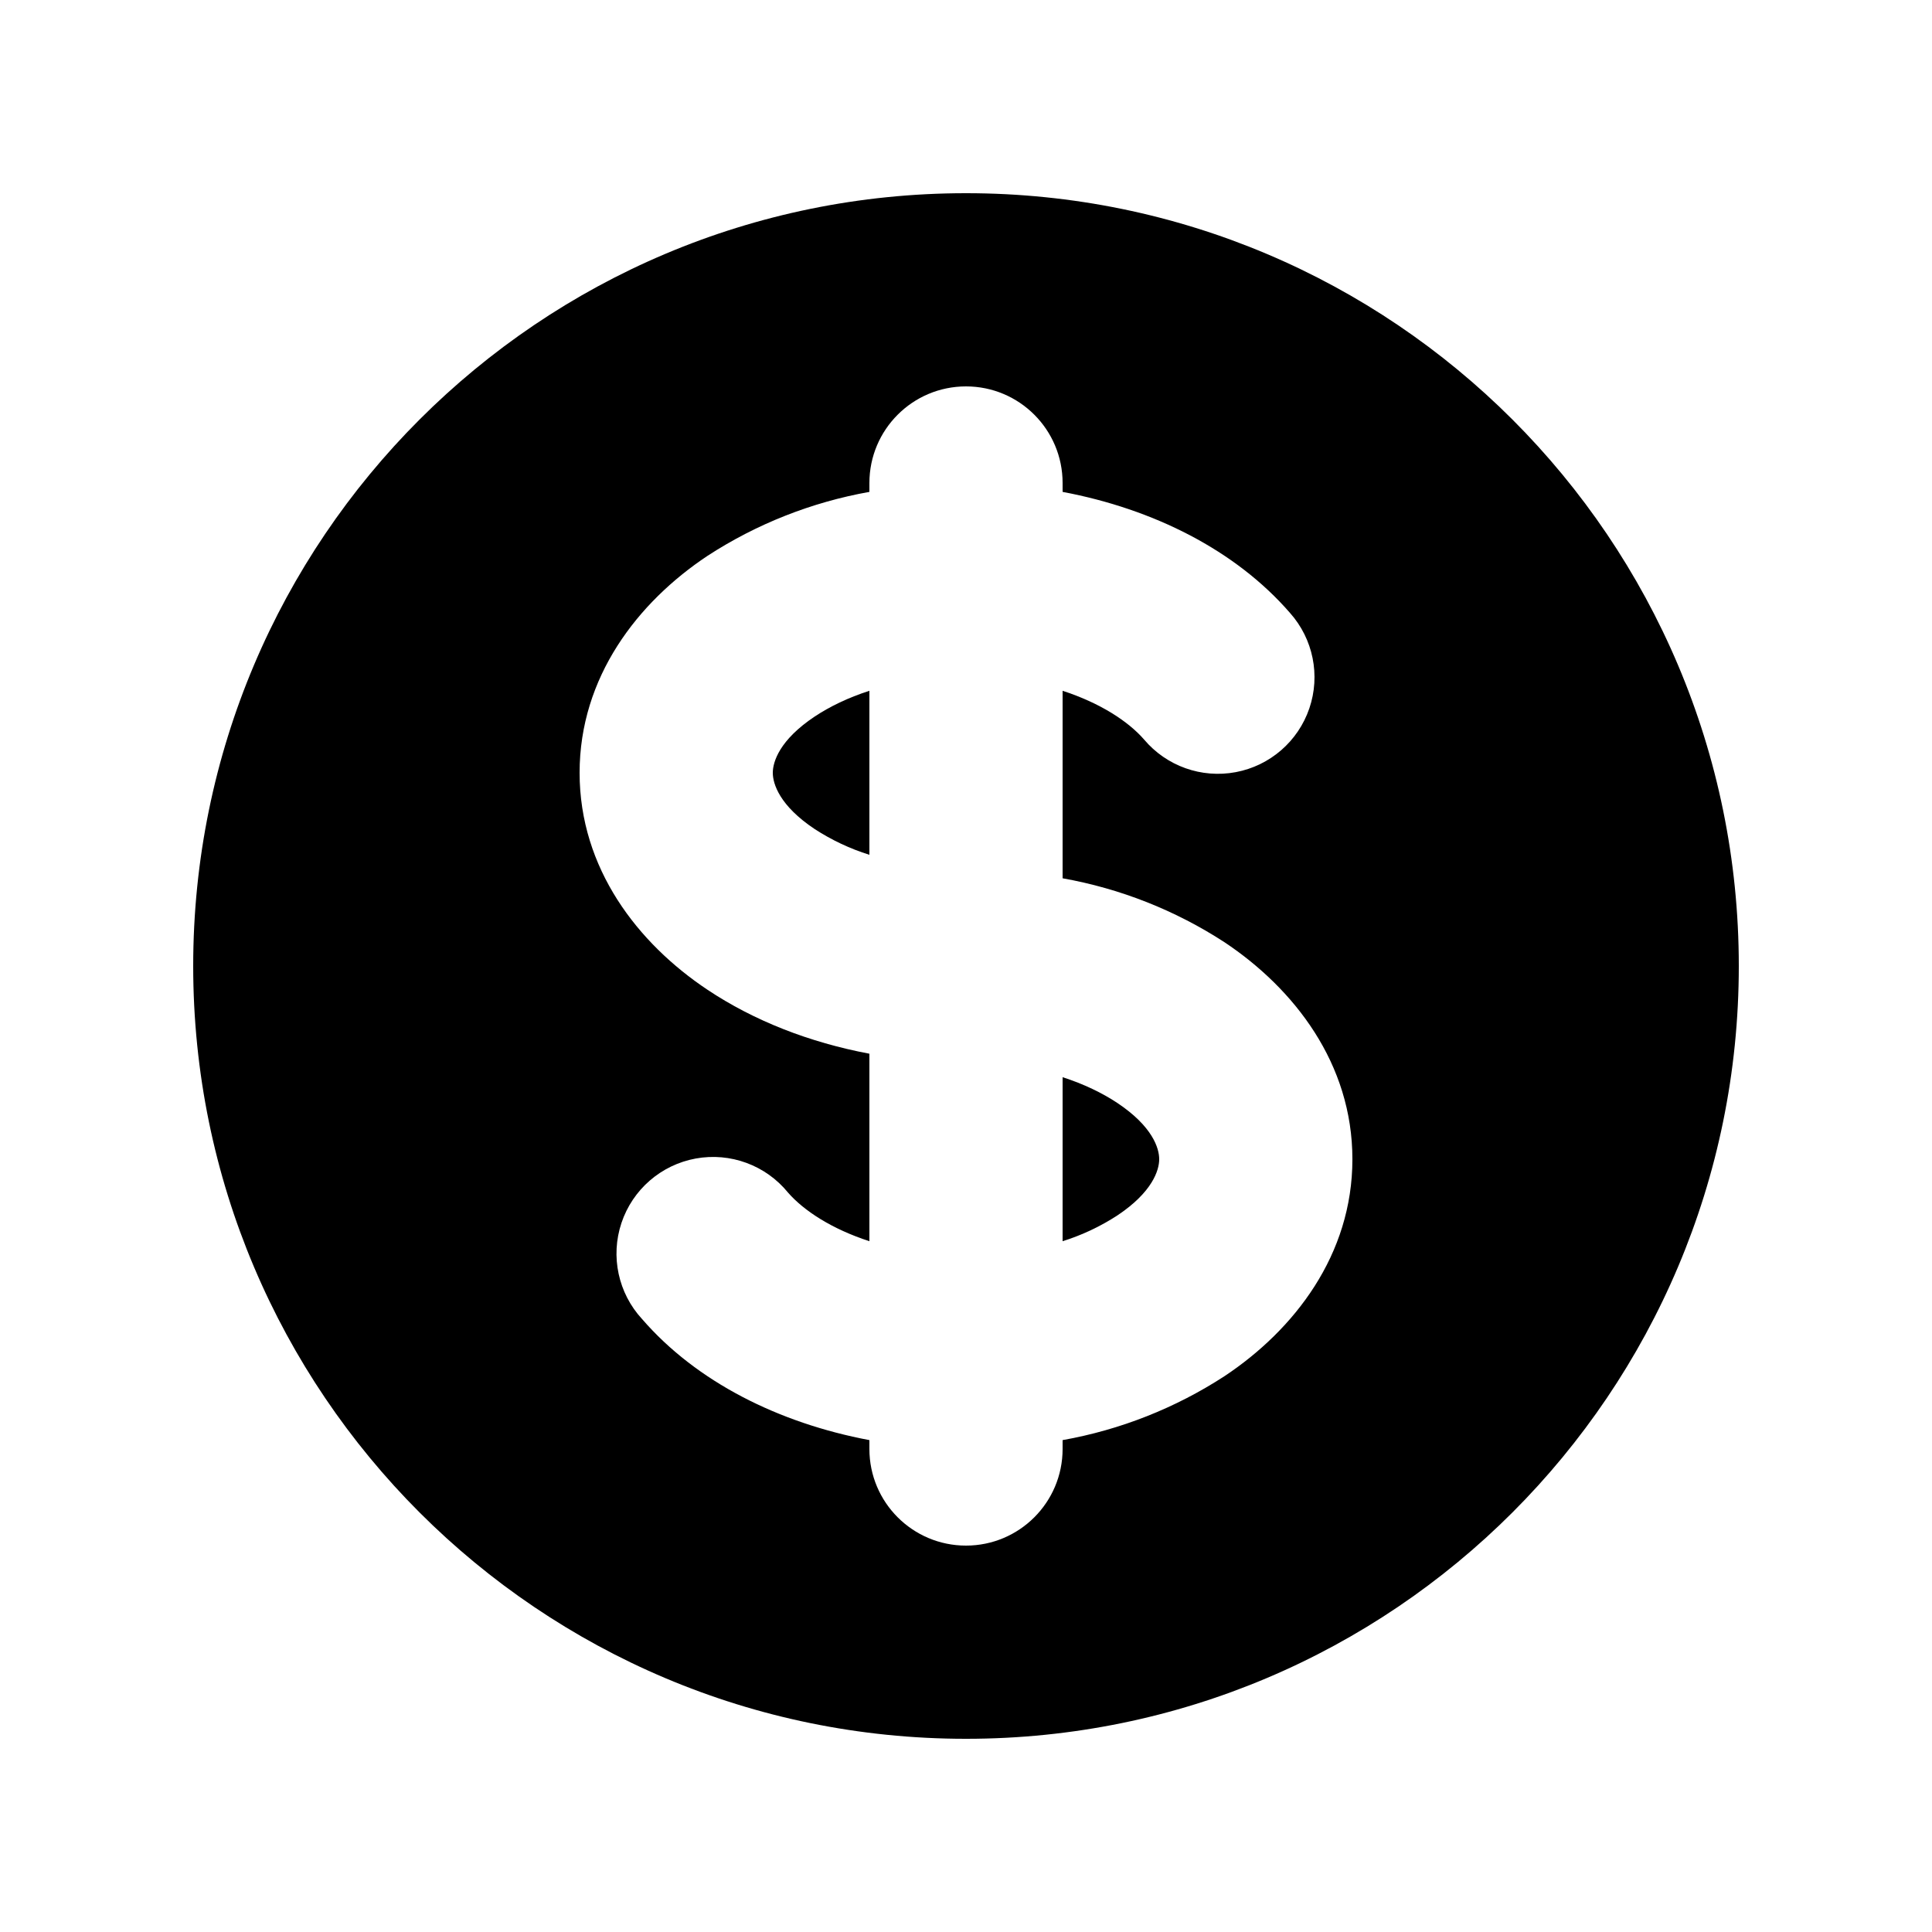
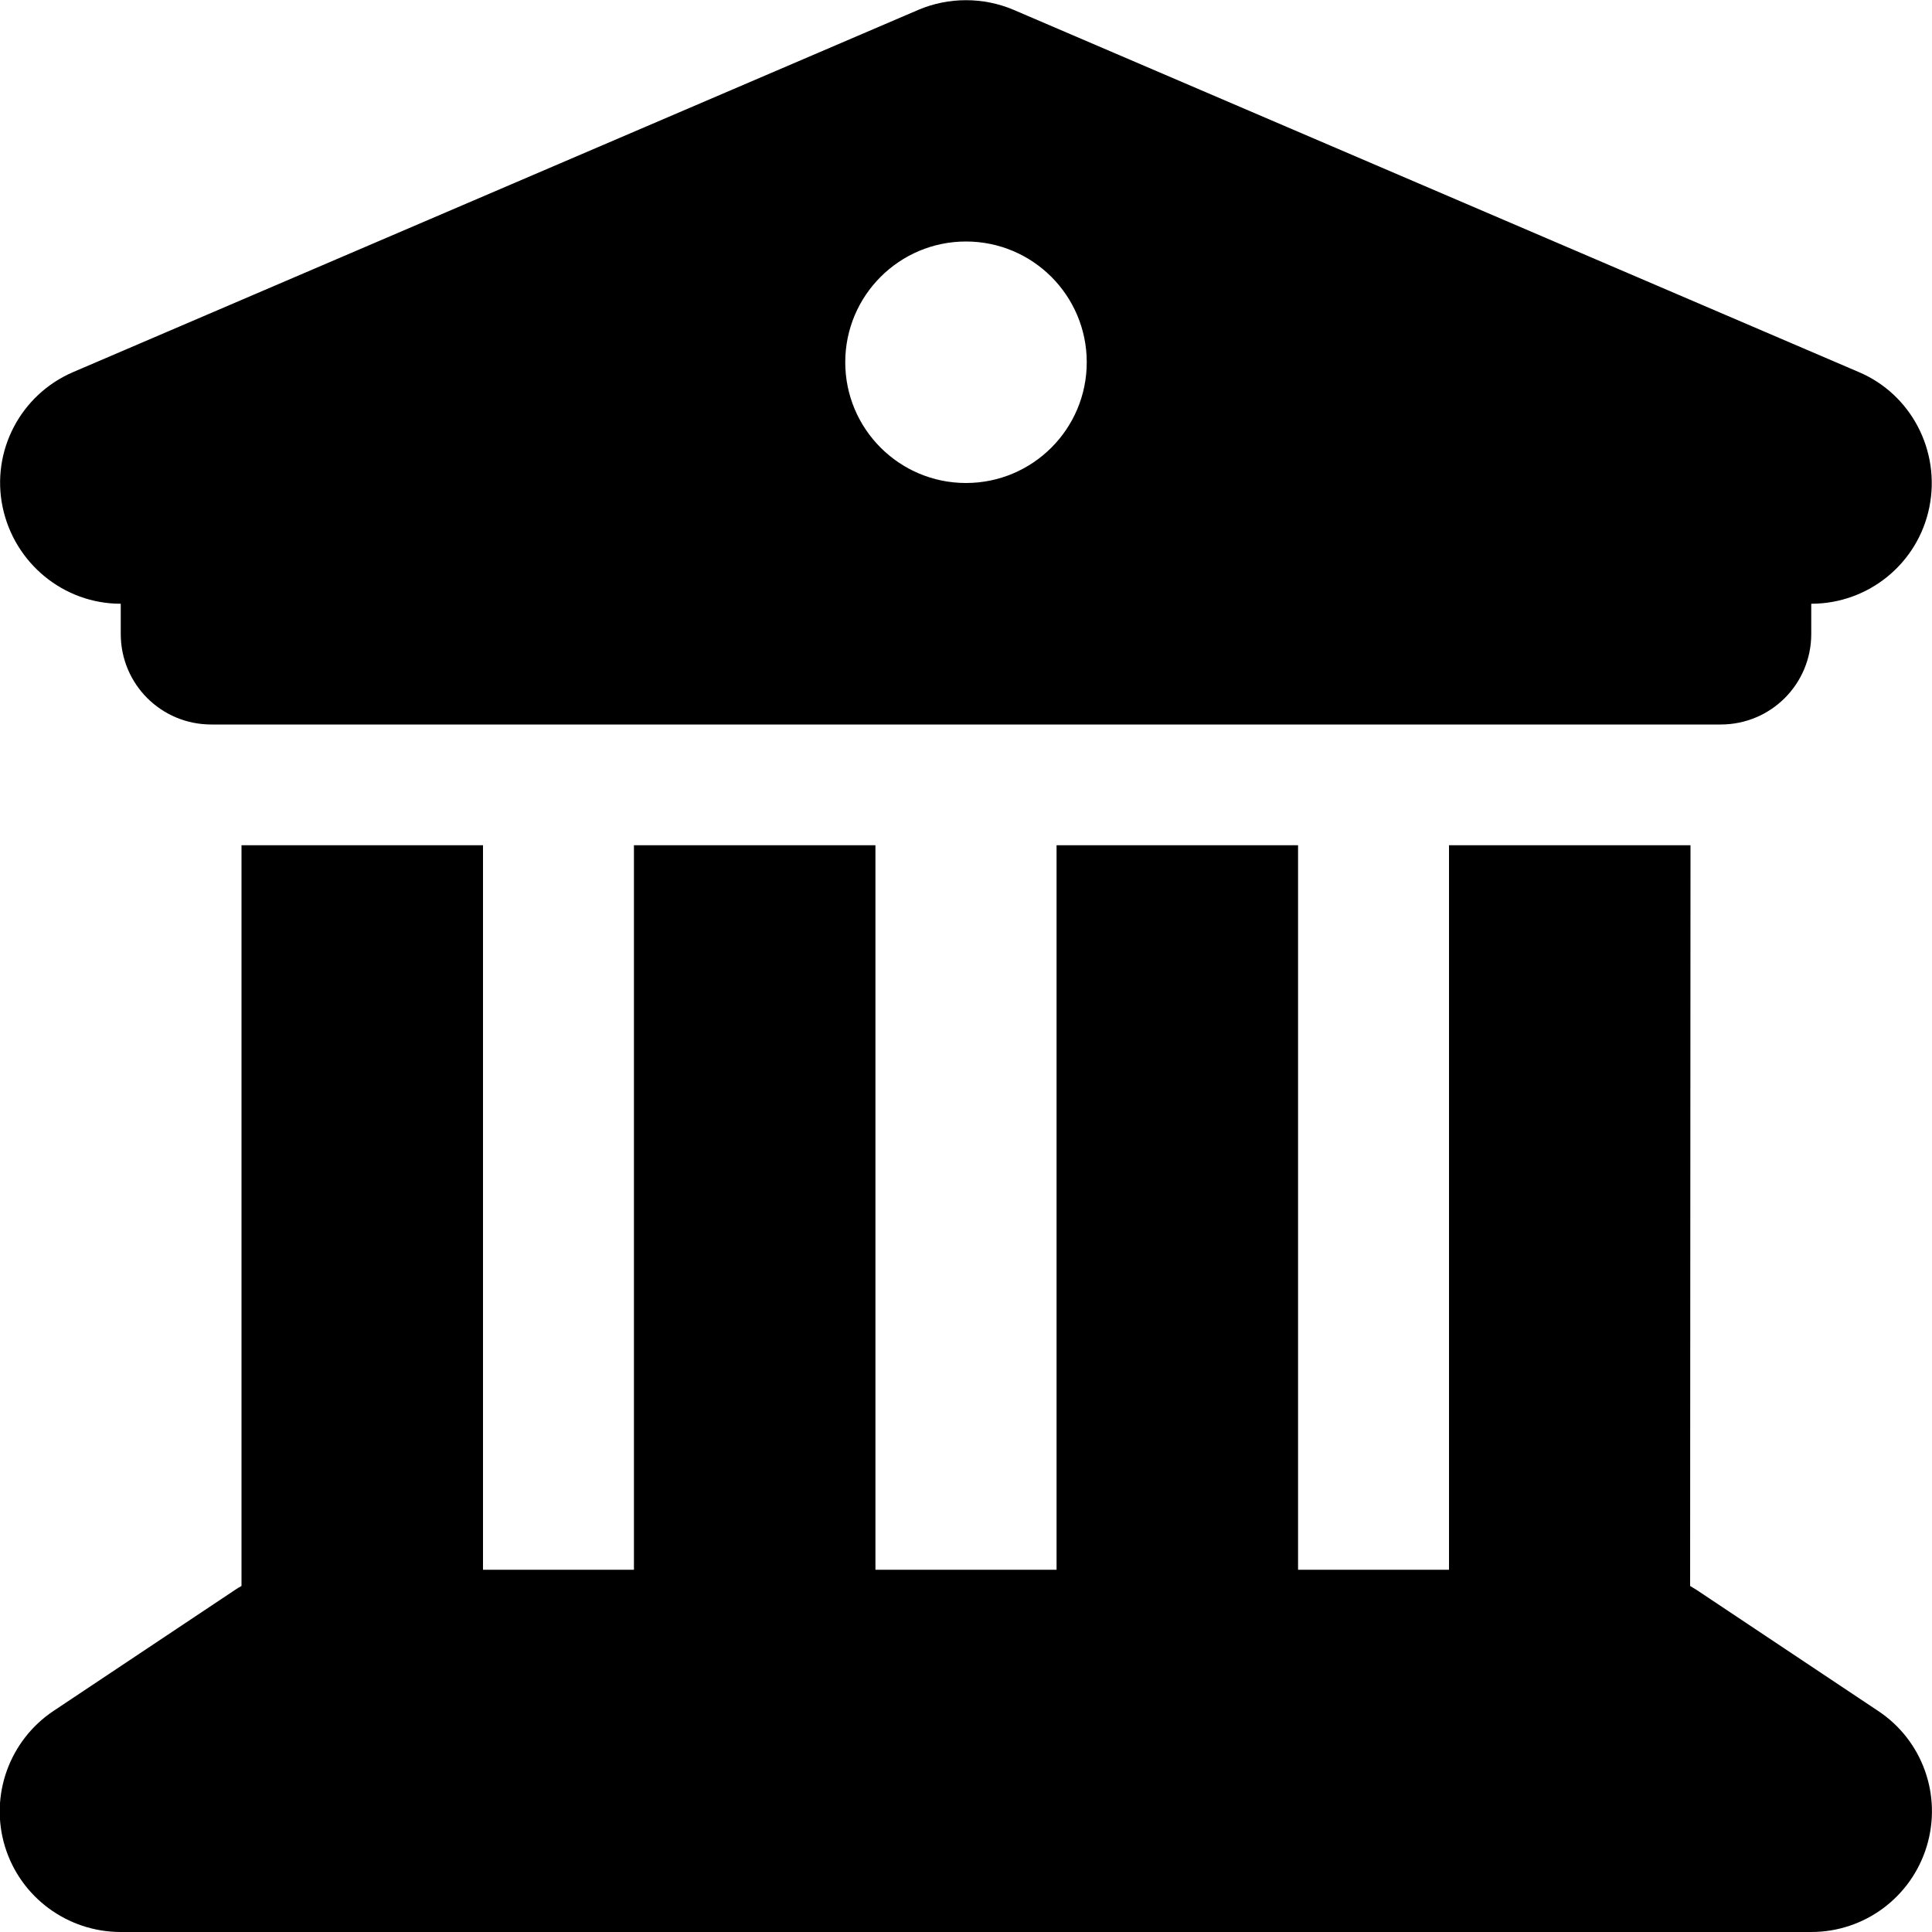
- <svg xmlns="http://www.w3.org/2000/svg" class="h-5 w-5 text-white" viewBox="0 0 20 20" fill="currentColor">
-   <path d="M8.433 7.418c.155-.103.346-.196.567-.267v1.698a2.305 2.305 0 01-.567-.267C8.07 8.34 8 8.114 8 8c0-.114.07-.34.433-.582zM11 12.849v-1.698c.22.071.412.164.567.267.364.243.433.468.433.582 0 .114-.07.34-.433.582a2.305 2.305 0 01-.567.267z" />
-   <path fill-rule="evenodd" d="M10 18a8 8 0 100-16 8 8 0 000 16zm1-13a1 1 0 10-2 0v.092a4.535 4.535 0 00-1.676.662C6.602 6.234 6 7.009 6 8c0 .99.602 1.765 1.324 2.246.48.32 1.054.545 1.676.662v1.941c-.391-.127-.68-.317-.843-.504a1 1 0 10-1.51 1.31c.562.649 1.413 1.076 2.353 1.253V15a1 1 0 102 0v-.092a4.535 4.535 0 001.676-.662C13.398 13.766 14 12.991 14 12c0-.99-.602-1.765-1.324-2.246A4.535 4.535 0 0011 9.092V7.151c.391.127.68.317.843.504a1 1 0 101.511-1.31c-.563-.649-1.413-1.076-2.354-1.253V5z" clip-rule="evenodd" />
+ <svg xmlns="http://www.w3.org/2000/svg" class="h-5 w-5 text-white" viewBox="0 0 512 512" fill="currentColor">
+   <path d="M243.4 2.6l-224 96c-14 6-21.8 21-18.7 35.8S16.8 160 32 160l0 8c0 13.3 10.7 24 24 24l400 0c13.3 0 24-10.7 24-24l0-8c15.2 0 28.3-10.7 31.3-25.6s-4.8-29.9-18.7-35.8l-224-96c-8-3.4-17.2-3.4-25.2 0zM128 224l-64 0 0 196.3c-.6 .3-1.2 .7-1.8 1.1l-48 32c-11.7 7.8-17 22.4-12.9 35.9S17.9 512 32 512l448 0c14.1 0 26.5-9.2 30.6-22.7s-1.1-28.1-12.9-35.9l-48-32c-.6-.4-1.2-.7-1.8-1.1L448 224l-64 0 0 192-40 0 0-192-64 0 0 192-48 0 0-192-64 0 0 192-40 0 0-192zM256 64a32 32 0 1 1 0 64 32 32 0 1 1 0-64z" />
</svg>
